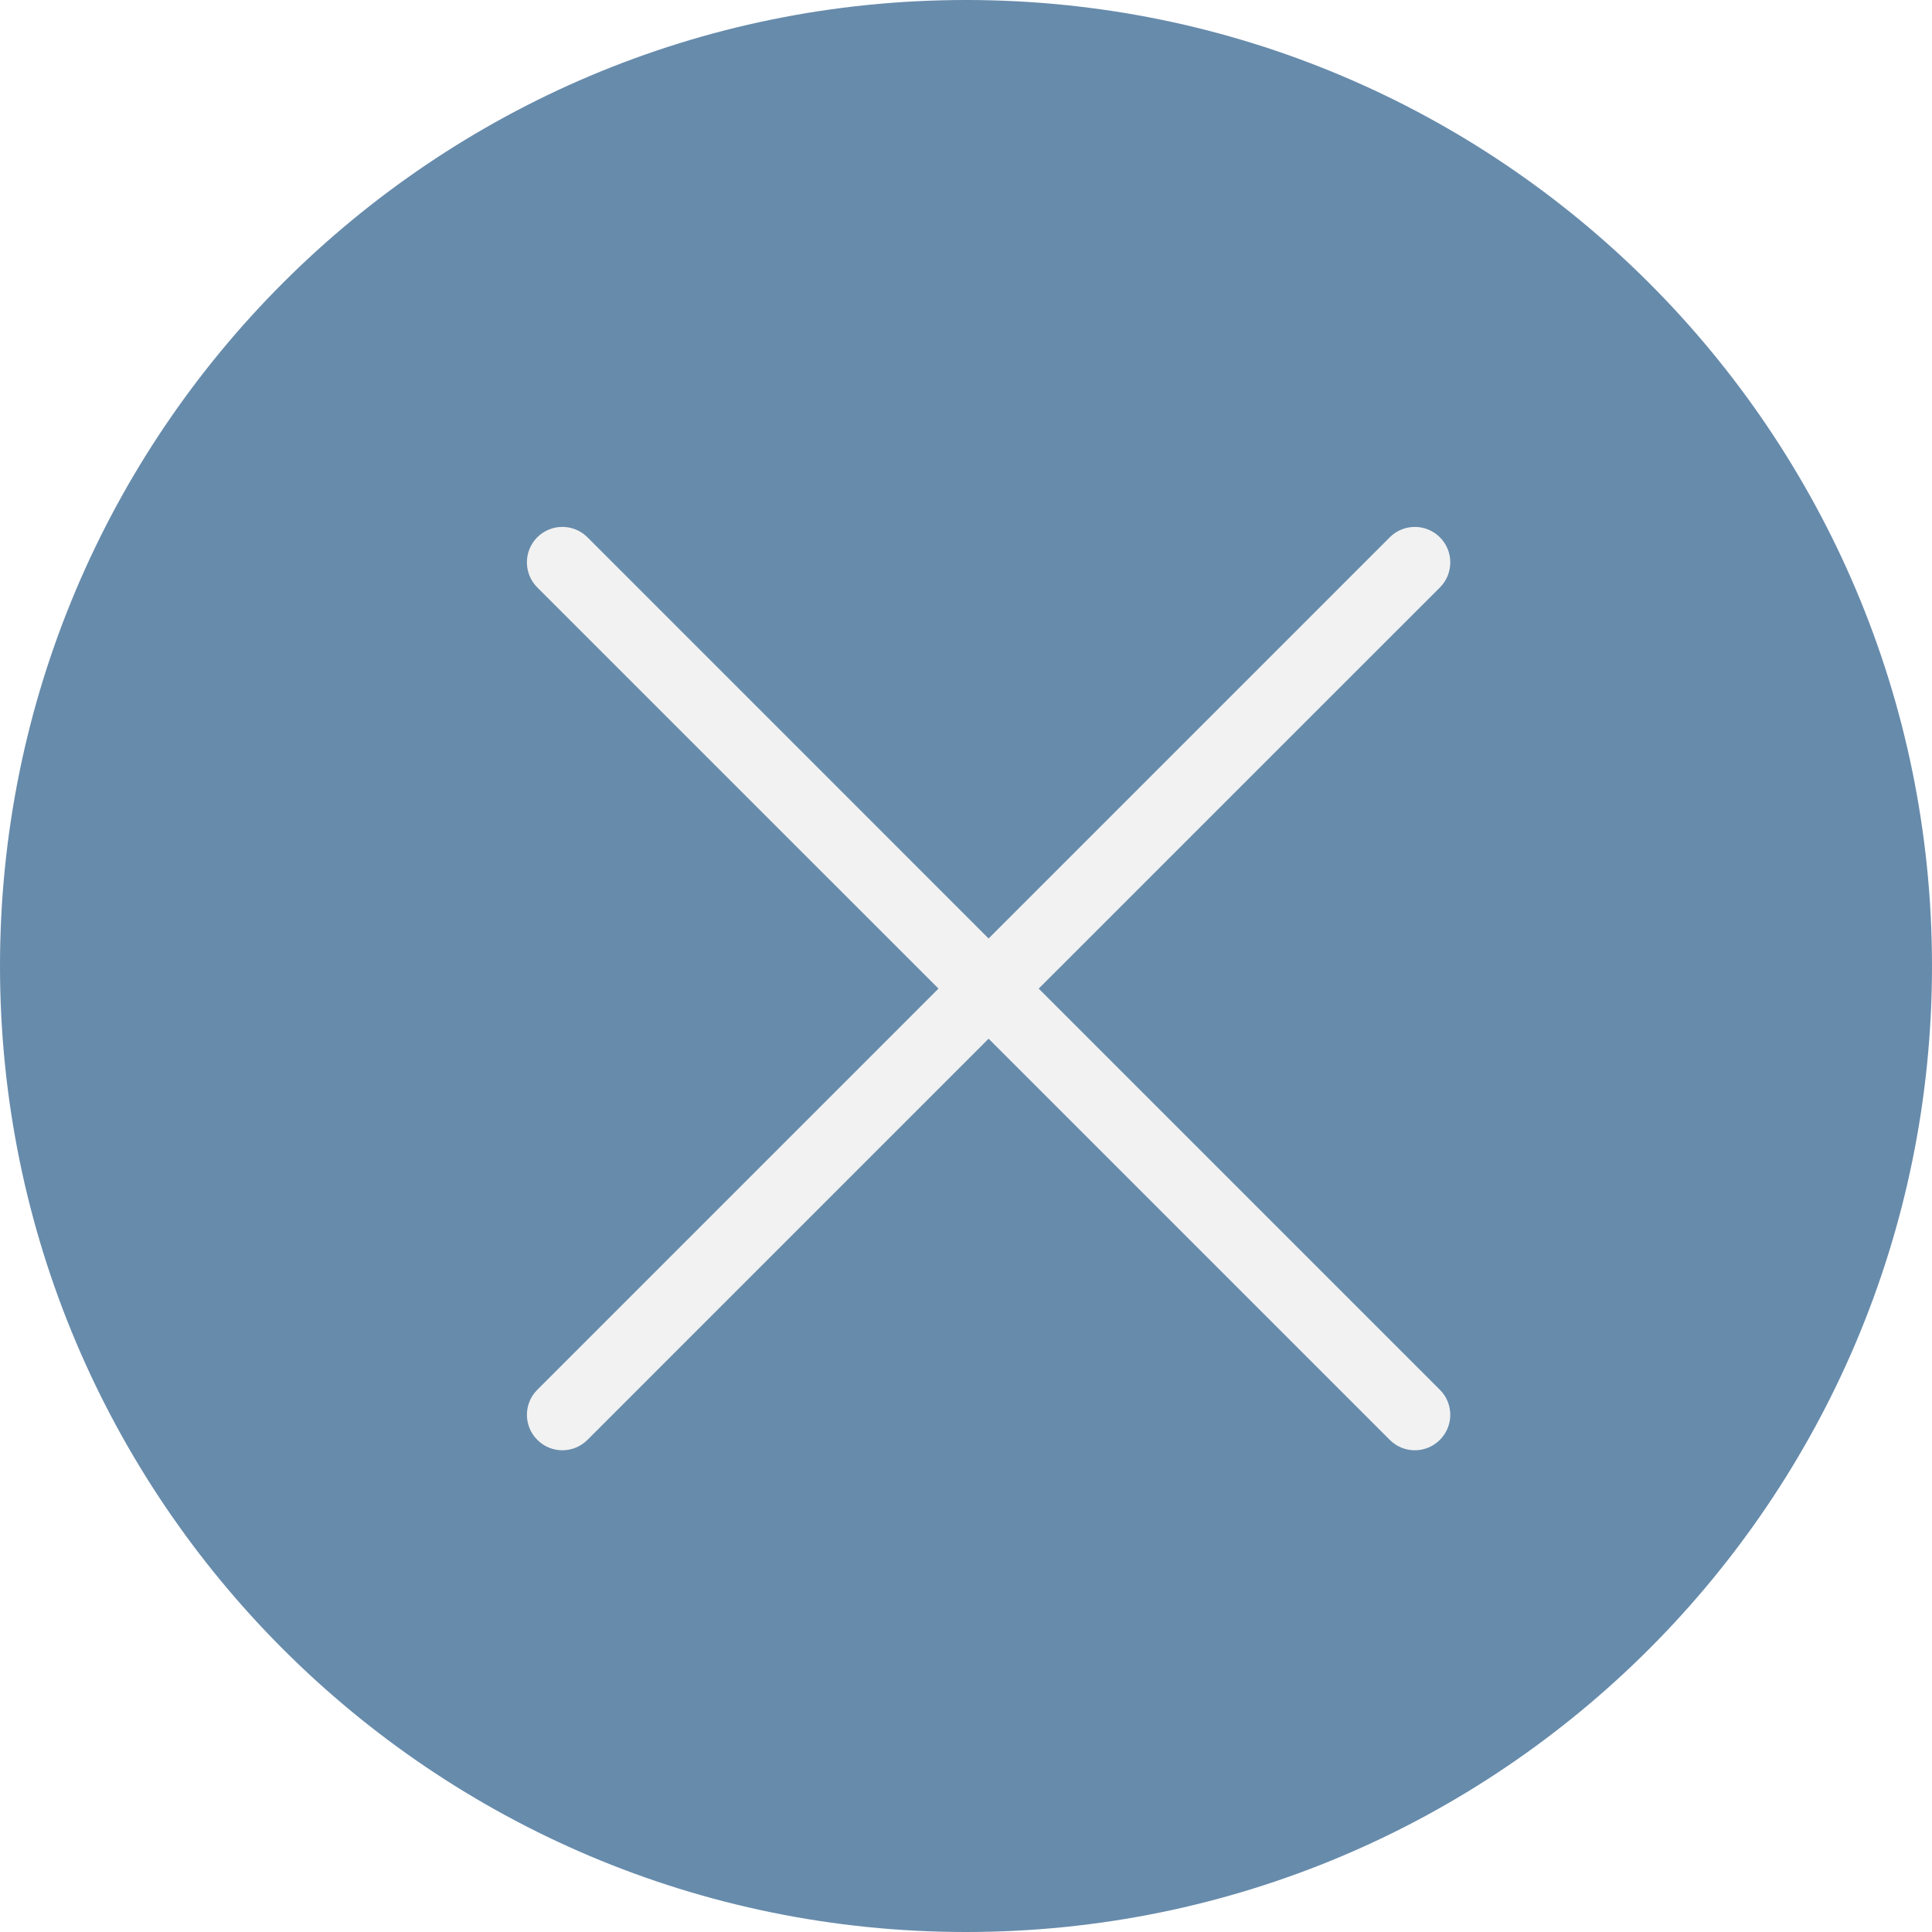
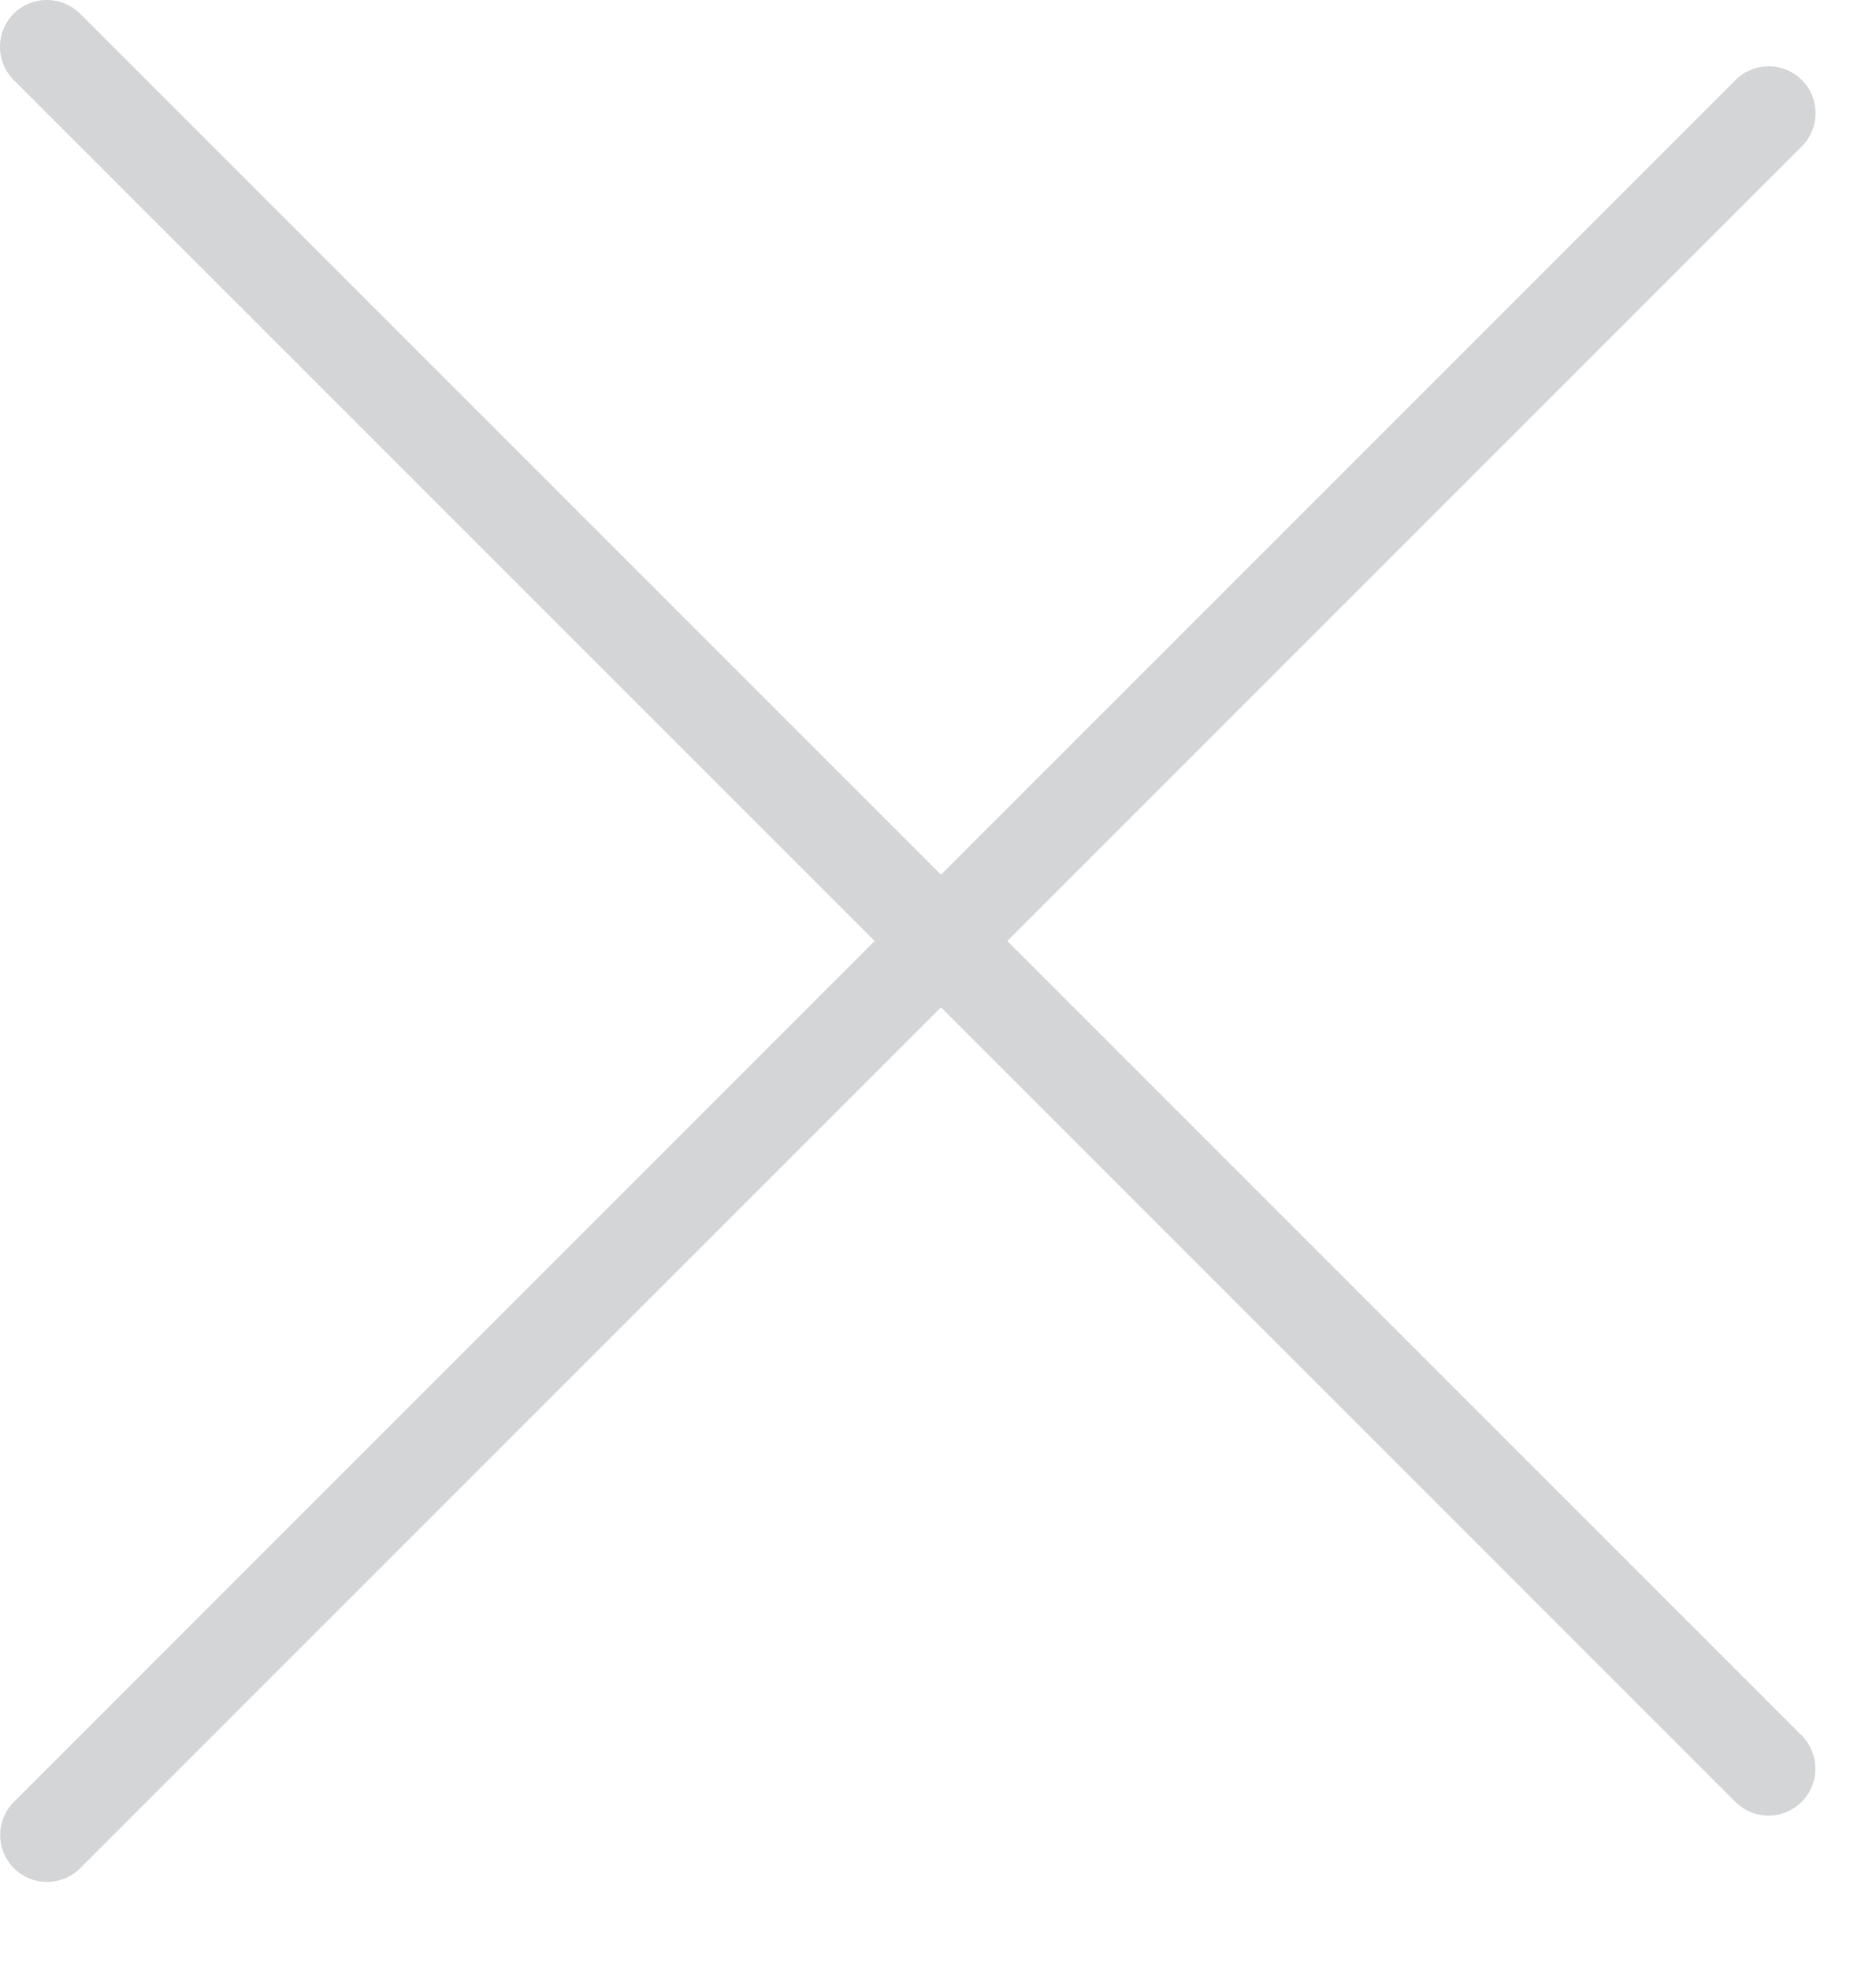
- <svg xmlns="http://www.w3.org/2000/svg" width="33" height="33" viewBox="0 0 33 33" fill="none">
-   <g filter="url(#filter0_b)">
-     <circle cx="16.5" cy="16.5" r="16.5" fill="#023E74" fill-opacity="0.6" />
-   </g>
-   <path fill-rule="evenodd" clip-rule="evenodd" d="M9.177 9.177C8.941 9.414 8.941 9.797 9.177 10.034L16.03 16.886L9.178 23.738C8.941 23.974 8.941 24.358 9.178 24.594C9.414 24.831 9.798 24.831 10.034 24.594L16.886 17.742L23.738 24.594C23.974 24.831 24.358 24.831 24.594 24.594C24.831 24.358 24.831 23.974 24.594 23.738L17.742 16.886L24.595 10.034C24.831 9.798 24.831 9.414 24.595 9.178C24.358 8.941 23.974 8.941 23.738 9.178L16.886 16.03L10.034 9.177C9.797 8.941 9.414 8.941 9.177 9.177Z" fill="#F2F2F2" />
-   <defs>
-     <filter id="filter0_b" x="-40" y="-40" width="113" height="113" filterUnits="userSpaceOnUse" color-interpolation-filters="sRGB">
-       <feFlood flood-opacity="0" result="BackgroundImageFix" />
-       <feGaussianBlur in="BackgroundImage" stdDeviation="20" />
-       <feComposite in2="SourceAlpha" operator="in" result="effect1_backgroundBlur" />
-       <feBlend mode="normal" in="SourceGraphic" in2="effect1_backgroundBlur" result="shape" />
-     </filter>
-   </defs>
+ <svg xmlns="http://www.w3.org/2000/svg" width="20" height="21" viewBox="0 0 20 21" fill="none">
+   <path fill-rule="evenodd" clip-rule="evenodd" d="M19.208 18.5C19.403 18.696 19.403 19.012 19.208 19.208C19.013 19.403 18.696 19.403 18.501 19.208L10.032 10.738L0.855 19.915C0.66 20.11 0.343 20.11 0.148 19.915C-0.047 19.72 -0.047 19.403 0.148 19.208L9.325 10.031L0.146 0.853C-0.049 0.658 -0.049 0.341 0.146 0.146C0.342 -0.049 0.658 -0.049 0.854 0.146L10.032 9.324L18.503 0.853C18.698 0.658 19.015 0.658 19.21 0.853C19.405 1.048 19.405 1.365 19.21 1.56L10.739 10.031L19.208 18.5Z" fill="#D3D5D6" />
</svg>
